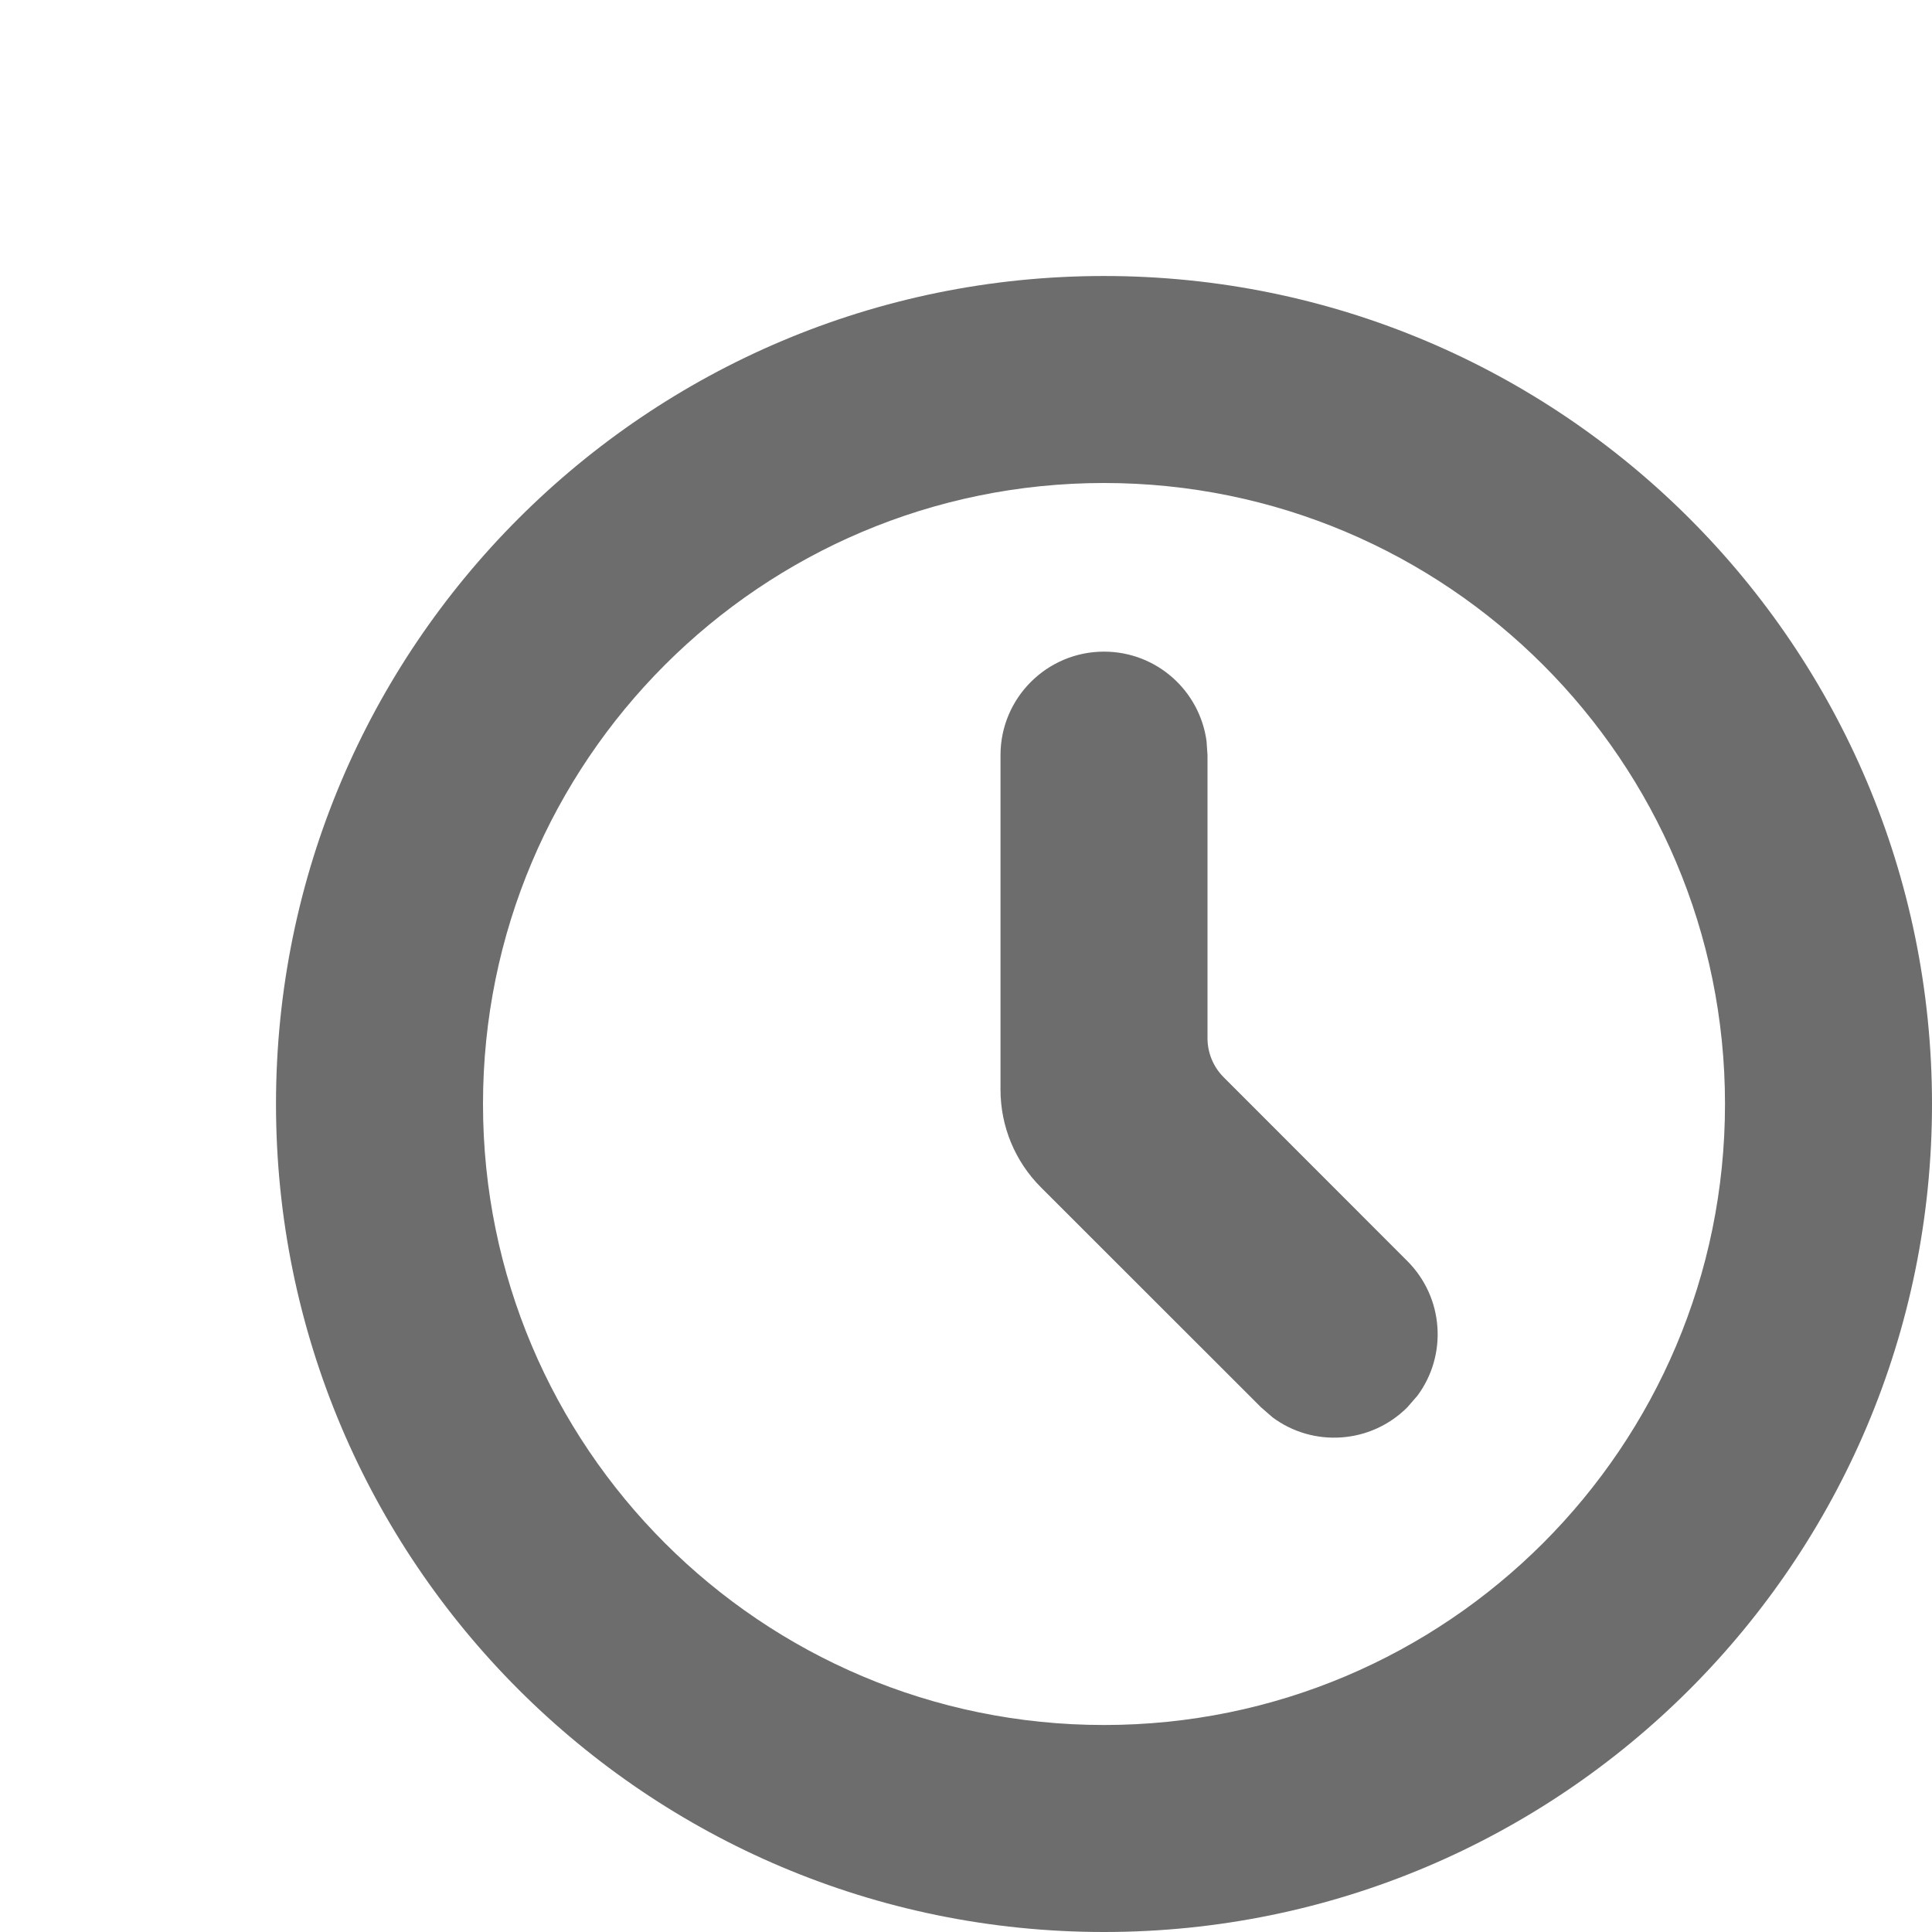
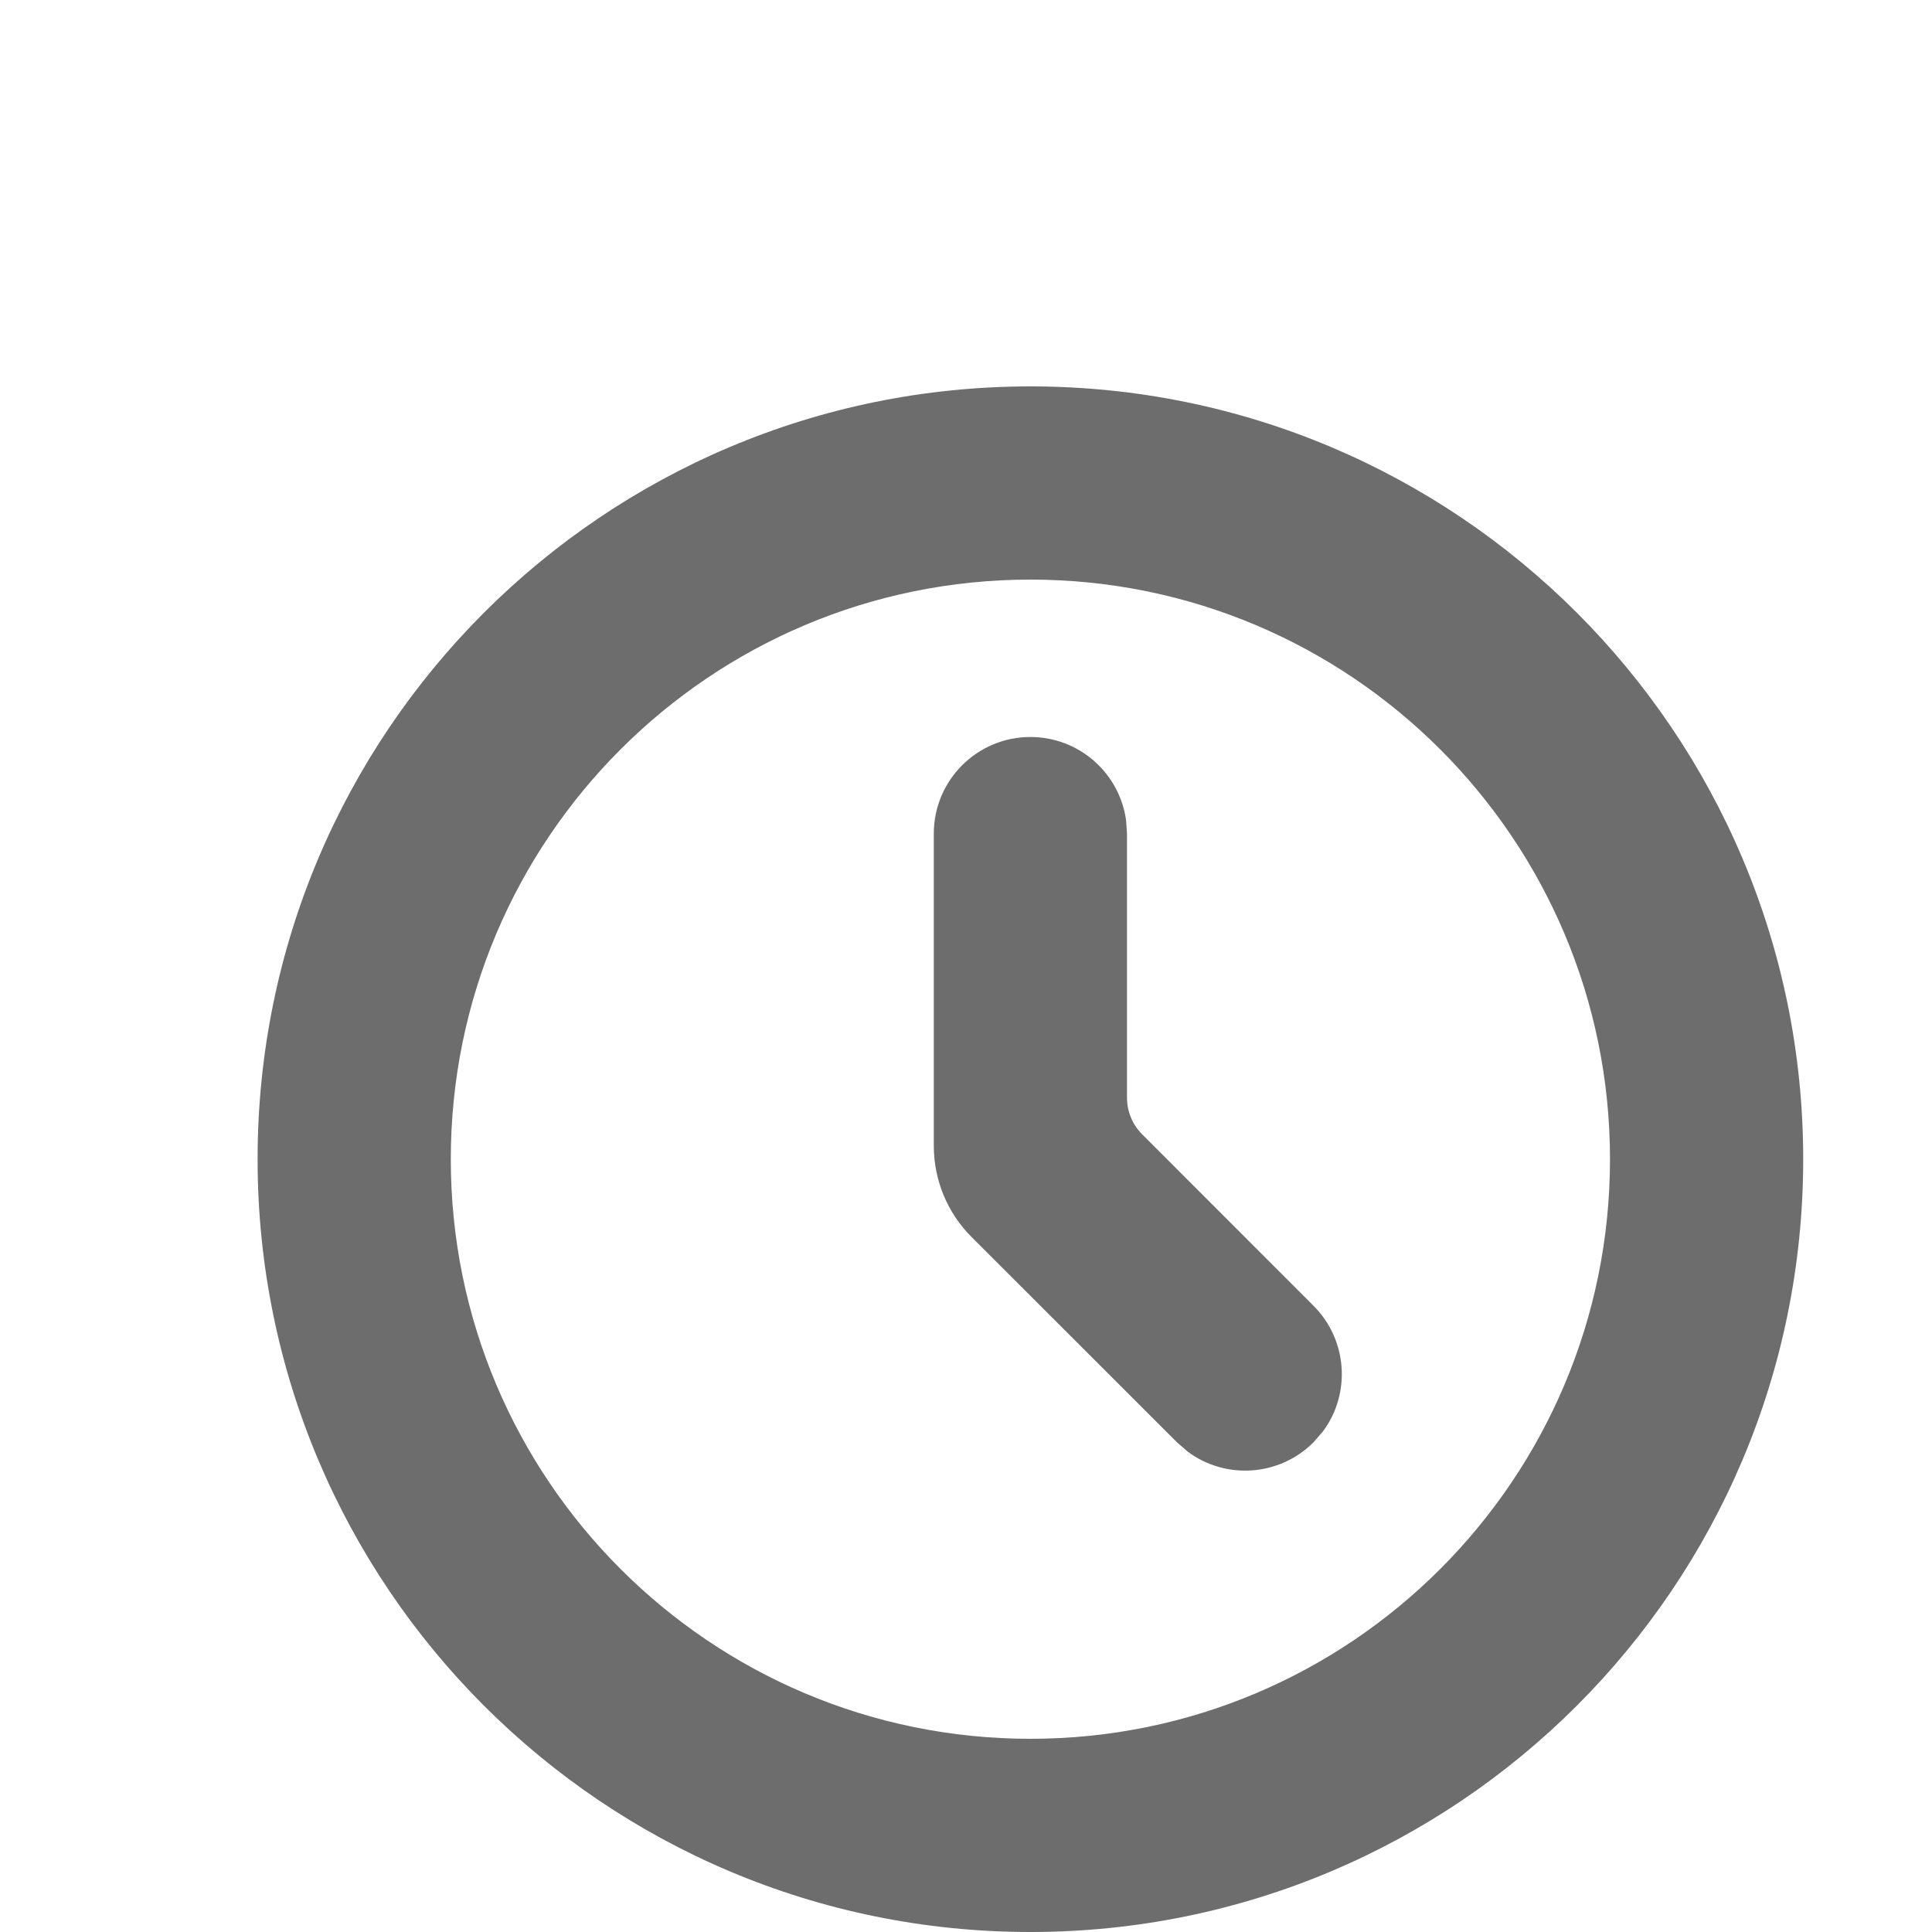
- <svg xmlns="http://www.w3.org/2000/svg" fill="#6d6d6d" aria-hidden="true" focusable="false" width="20" height="20" viewBox="0 0 14 14" data-testid="CLOCK">
+ <svg xmlns="http://www.w3.org/2000/svg" fill="#6d6d6d" aria-hidden="true" focusable="false" width="16" height="16" viewBox="0 0 15 13" data-testid="CLOCK">
  <path d="M8 2C11.314 2 14 4.686 14 8C14 11.314 11.314 14 8 14C4.686 14 2 11.314 2 8C2 4.686 4.686 2 8 2ZM8 3.5C5.515 3.5 3.5 5.515 3.5 8C3.5 10.485 5.515 12.5 8 12.5C10.485 12.5 12.5 10.485 12.5 8C12.5 5.515 10.485 3.5 8 3.5ZM8 4.722C8.38 4.722 8.693 5.004 8.743 5.37L8.75 5.472V7.523C8.75 7.629 8.792 7.731 8.867 7.806L10.198 9.138C10.464 9.404 10.489 9.821 10.271 10.114L10.198 10.198C9.932 10.464 9.515 10.489 9.222 10.271L9.138 10.198L7.543 8.604C7.355 8.416 7.25 8.162 7.25 7.896V5.472C7.25 5.058 7.586 4.722 8 4.722Z" />
</svg>
